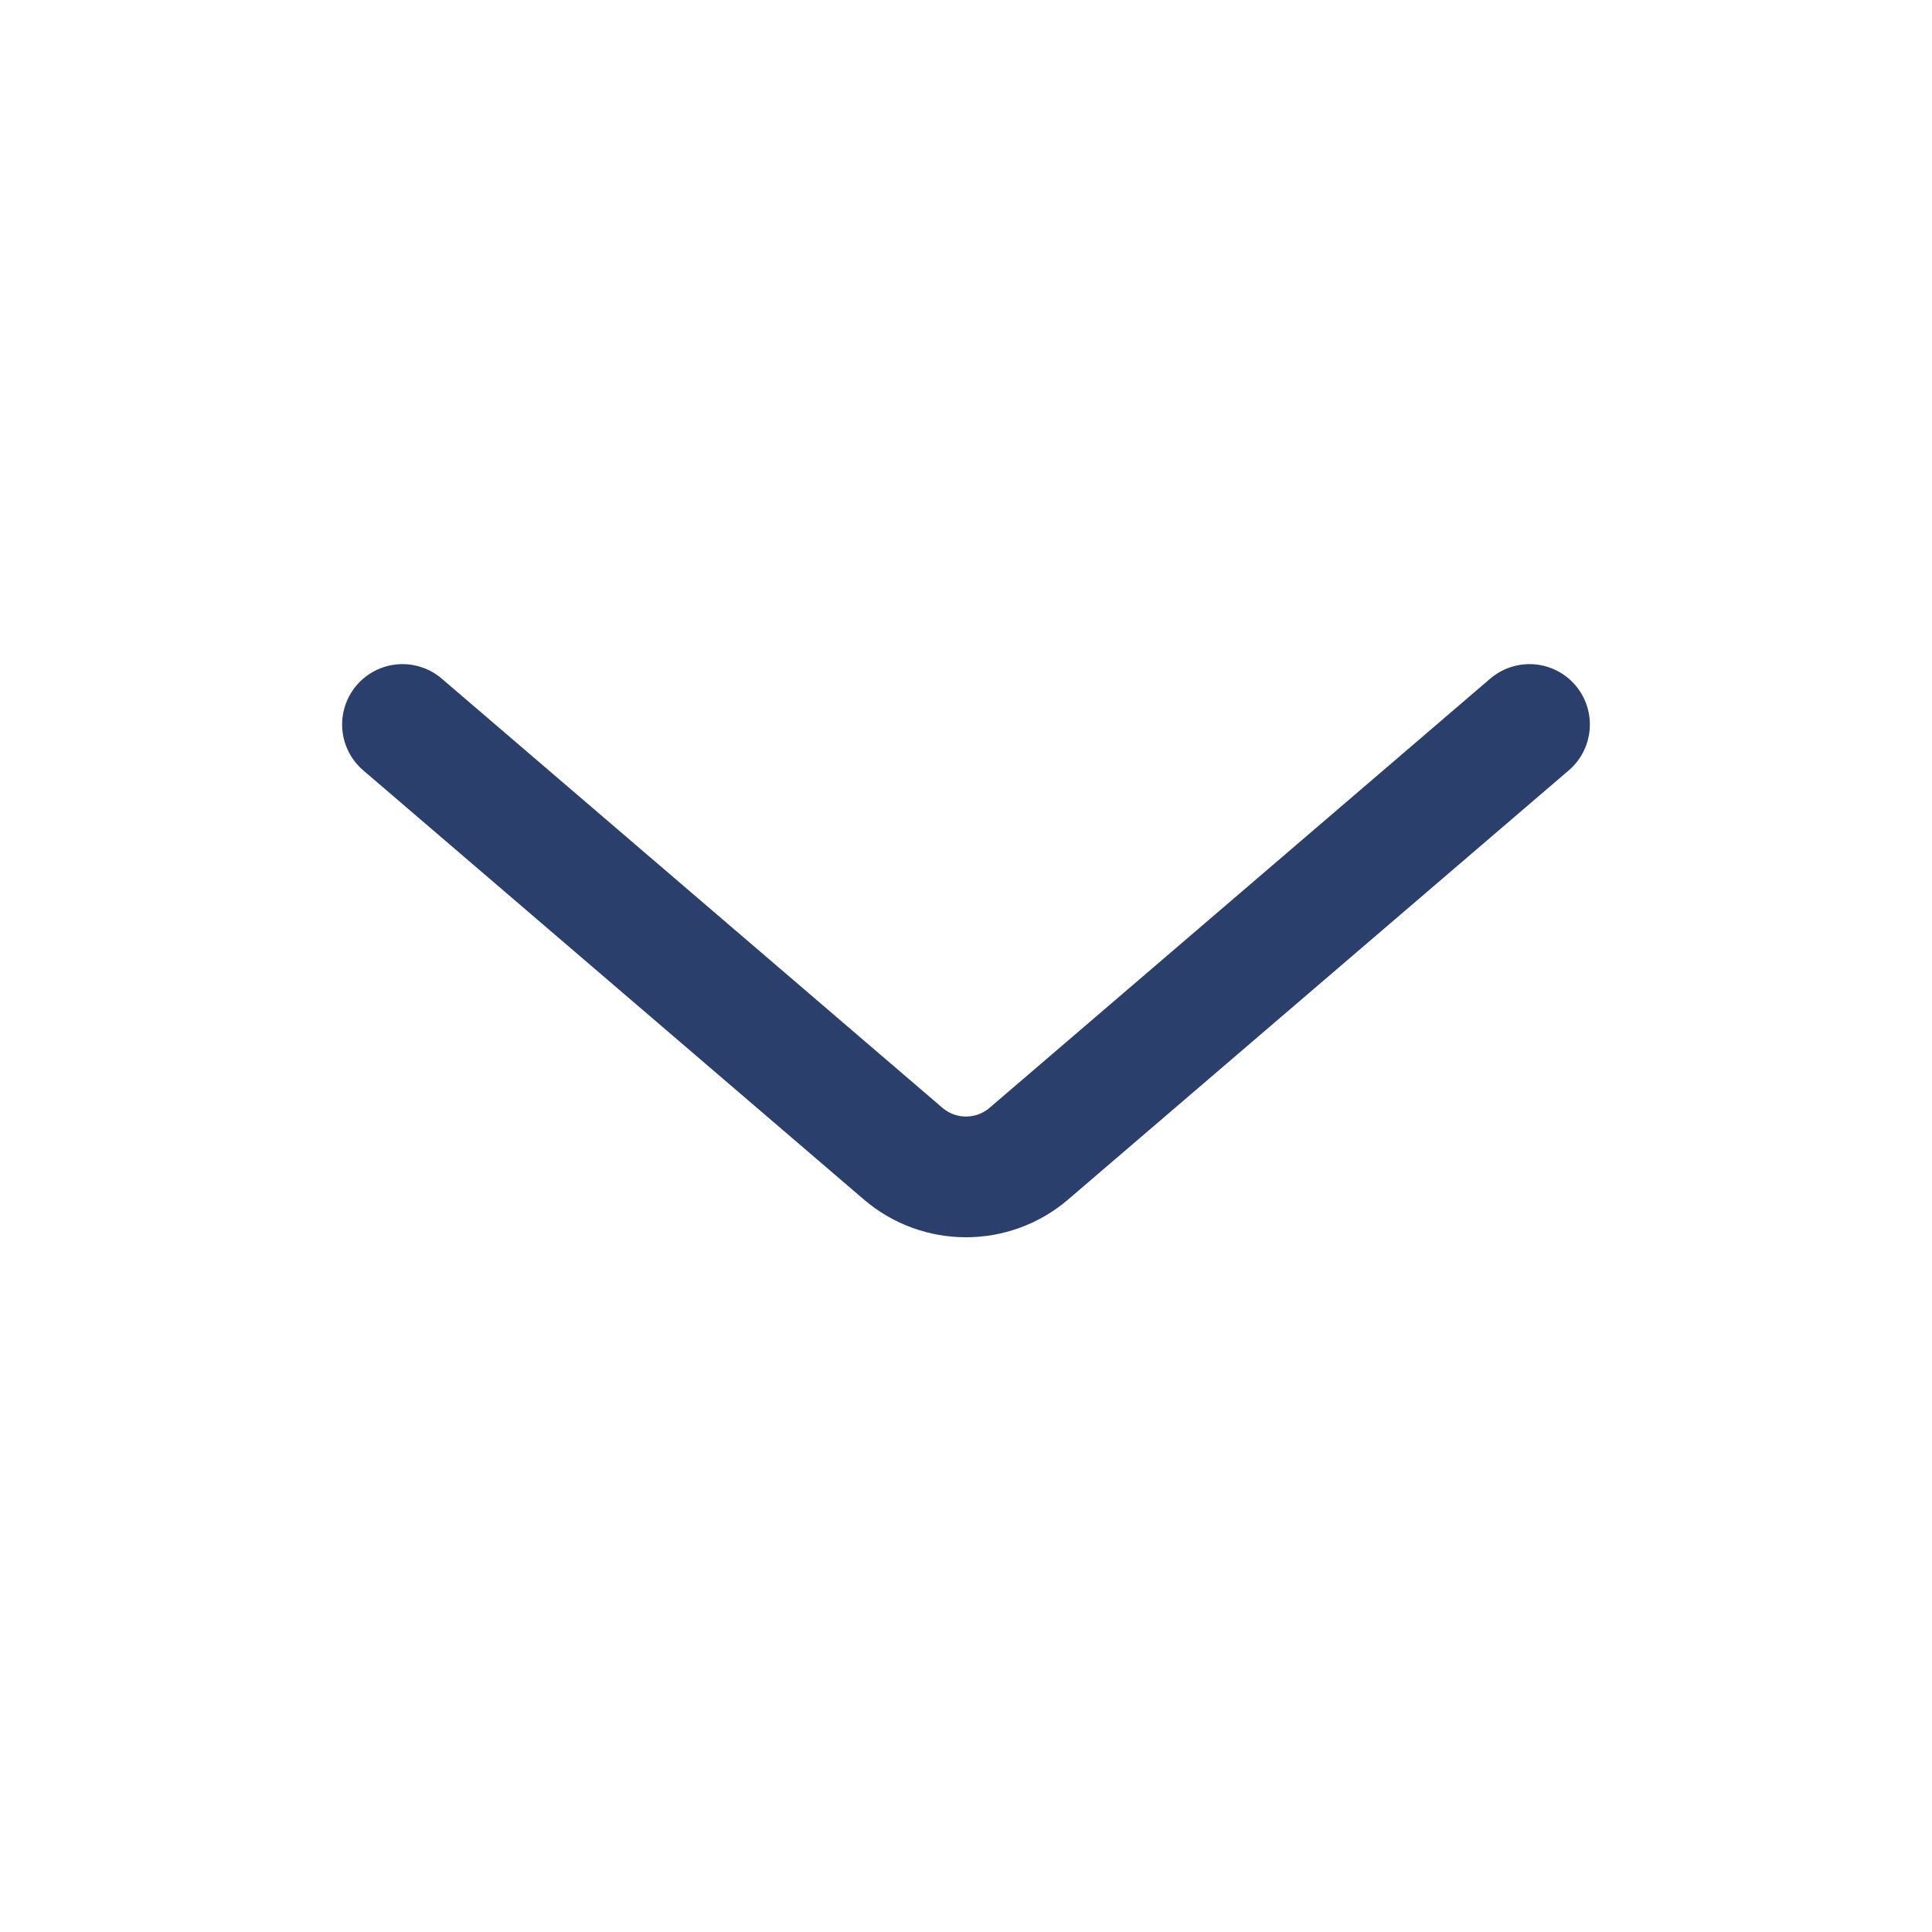
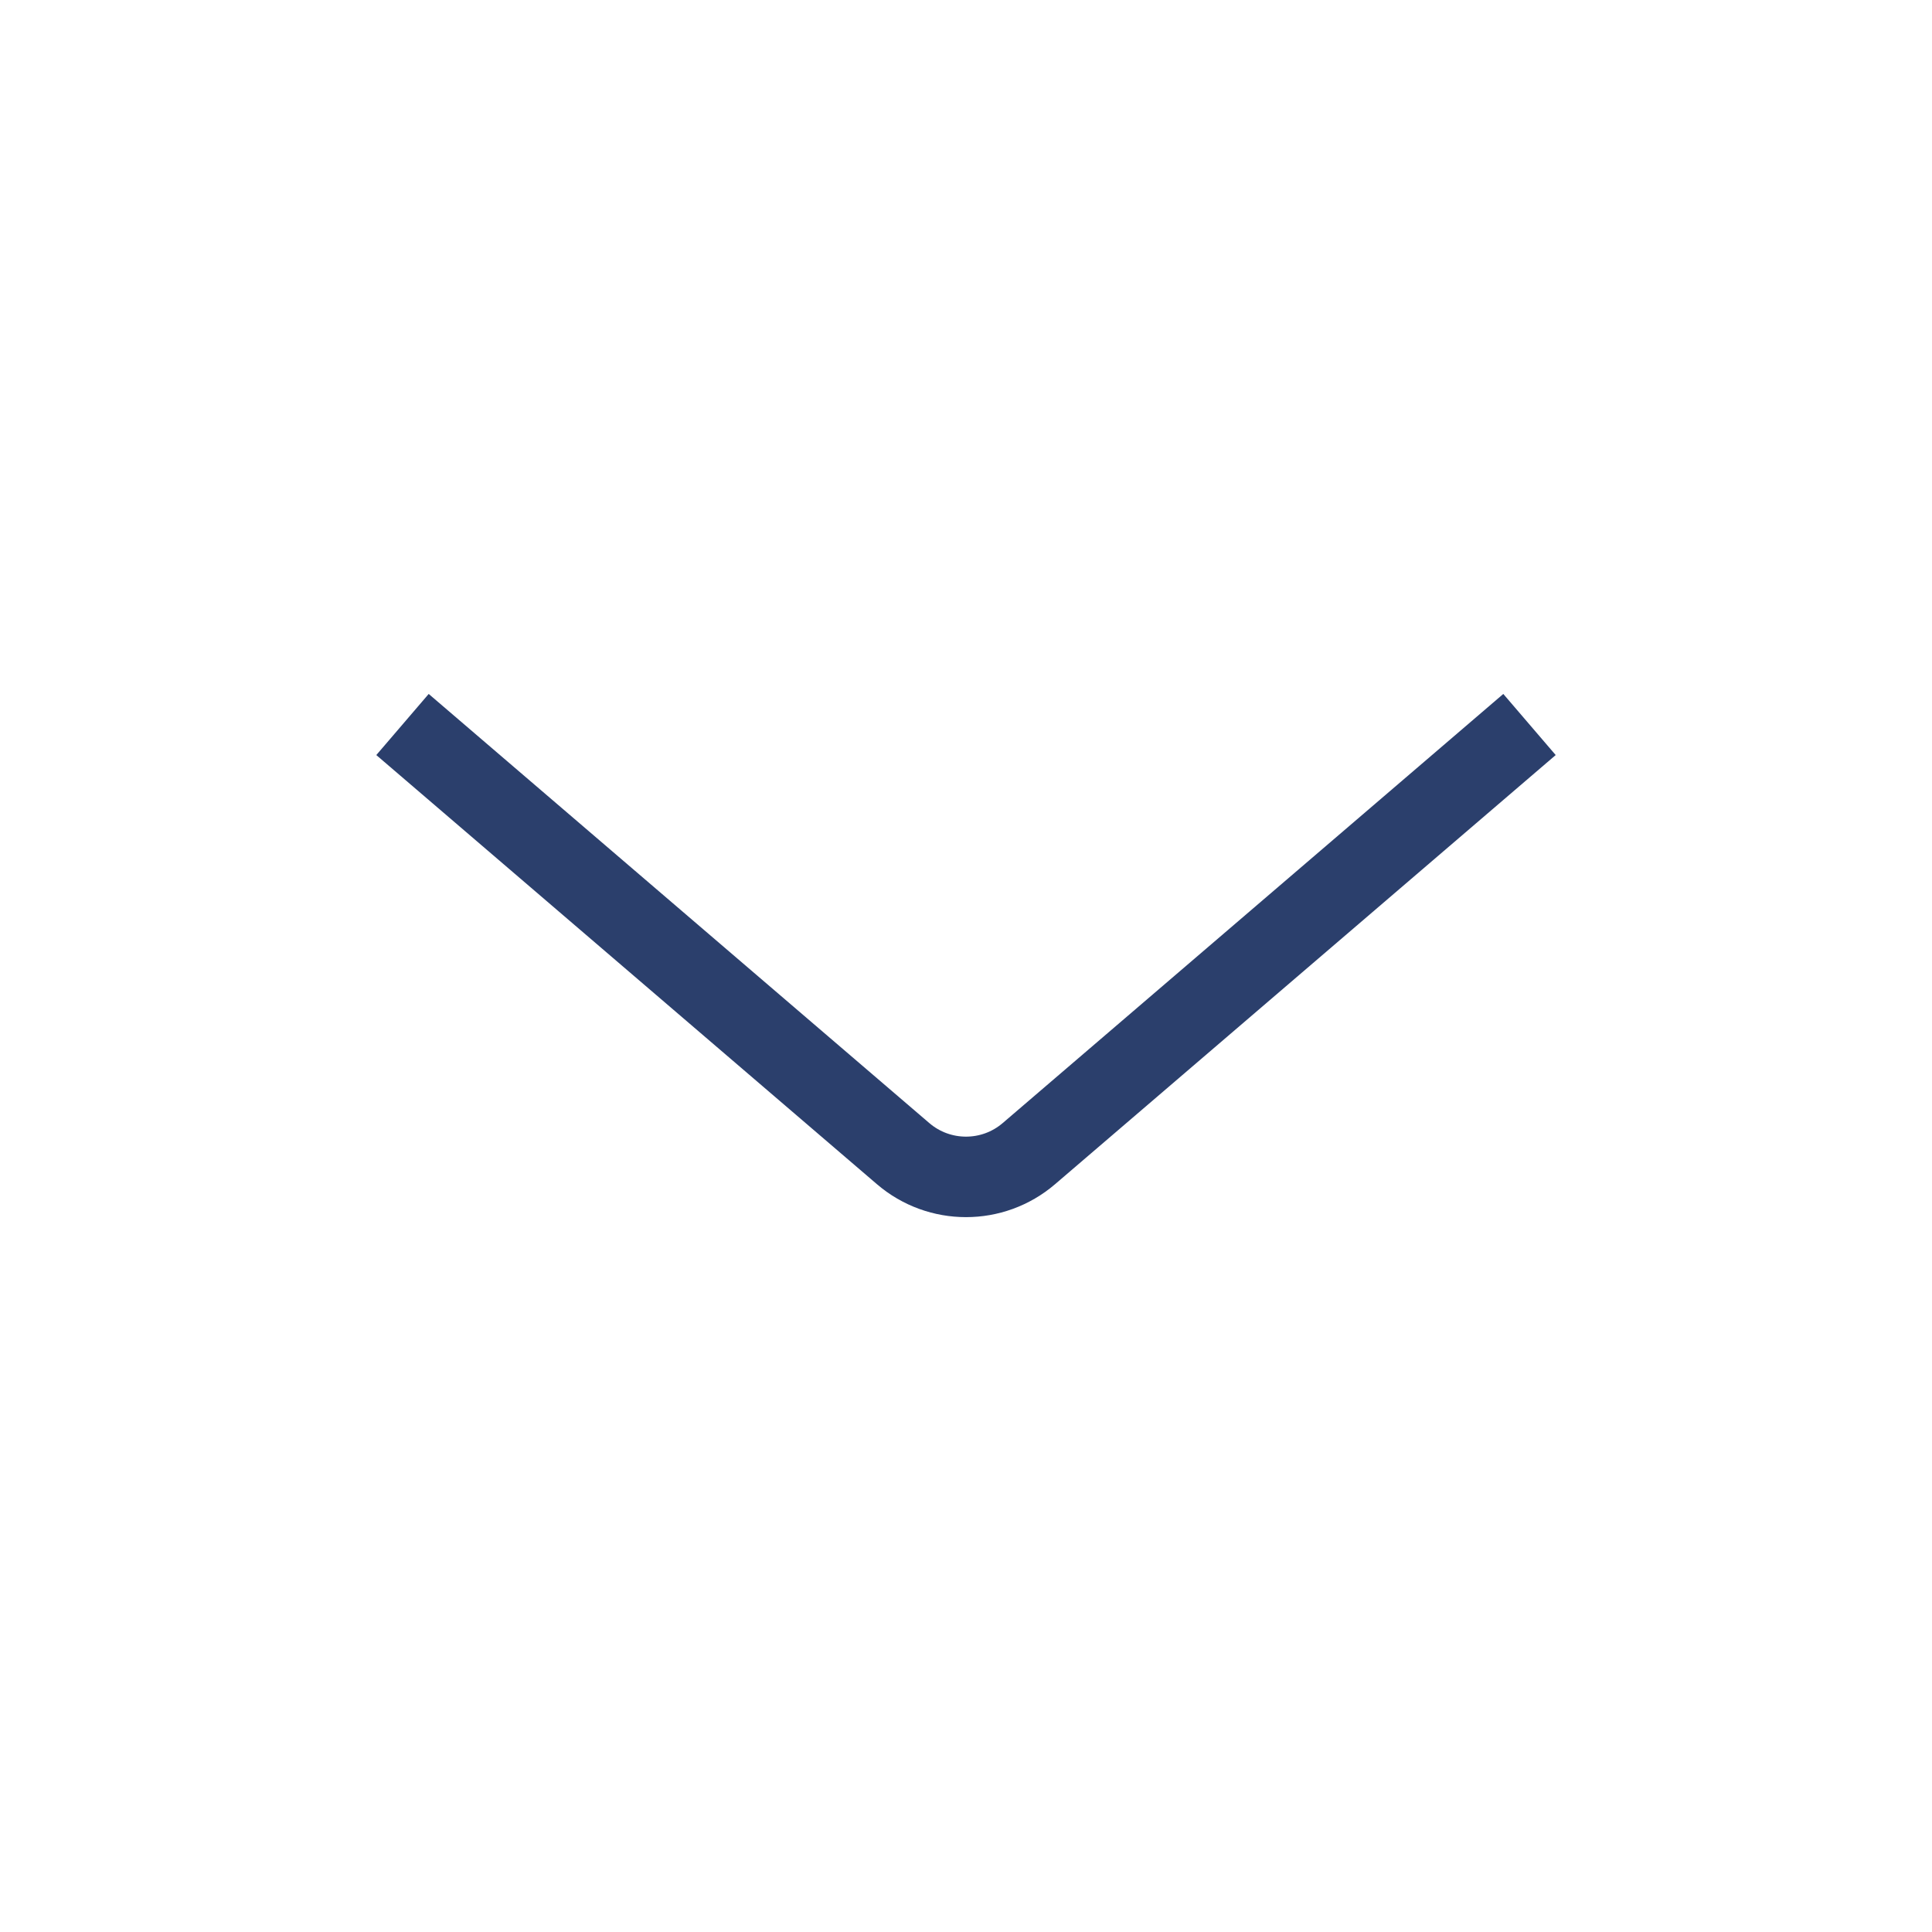
<svg xmlns="http://www.w3.org/2000/svg" width="24" height="24" viewBox="0 0 24 24" fill="none">
-   <path d="M5 9L11.219 14.331C11.668 14.716 12.332 14.716 12.781 14.331L19 9" stroke="#2B3F6C" stroke-width="1.5" stroke-linecap="round" />
+   <path d="M5 9L11.219 14.331C11.668 14.716 12.332 14.716 12.781 14.331L19 9" stroke="#2B3F6C" strokeWidth="1.5" strokeLinecap="round" />
</svg>
